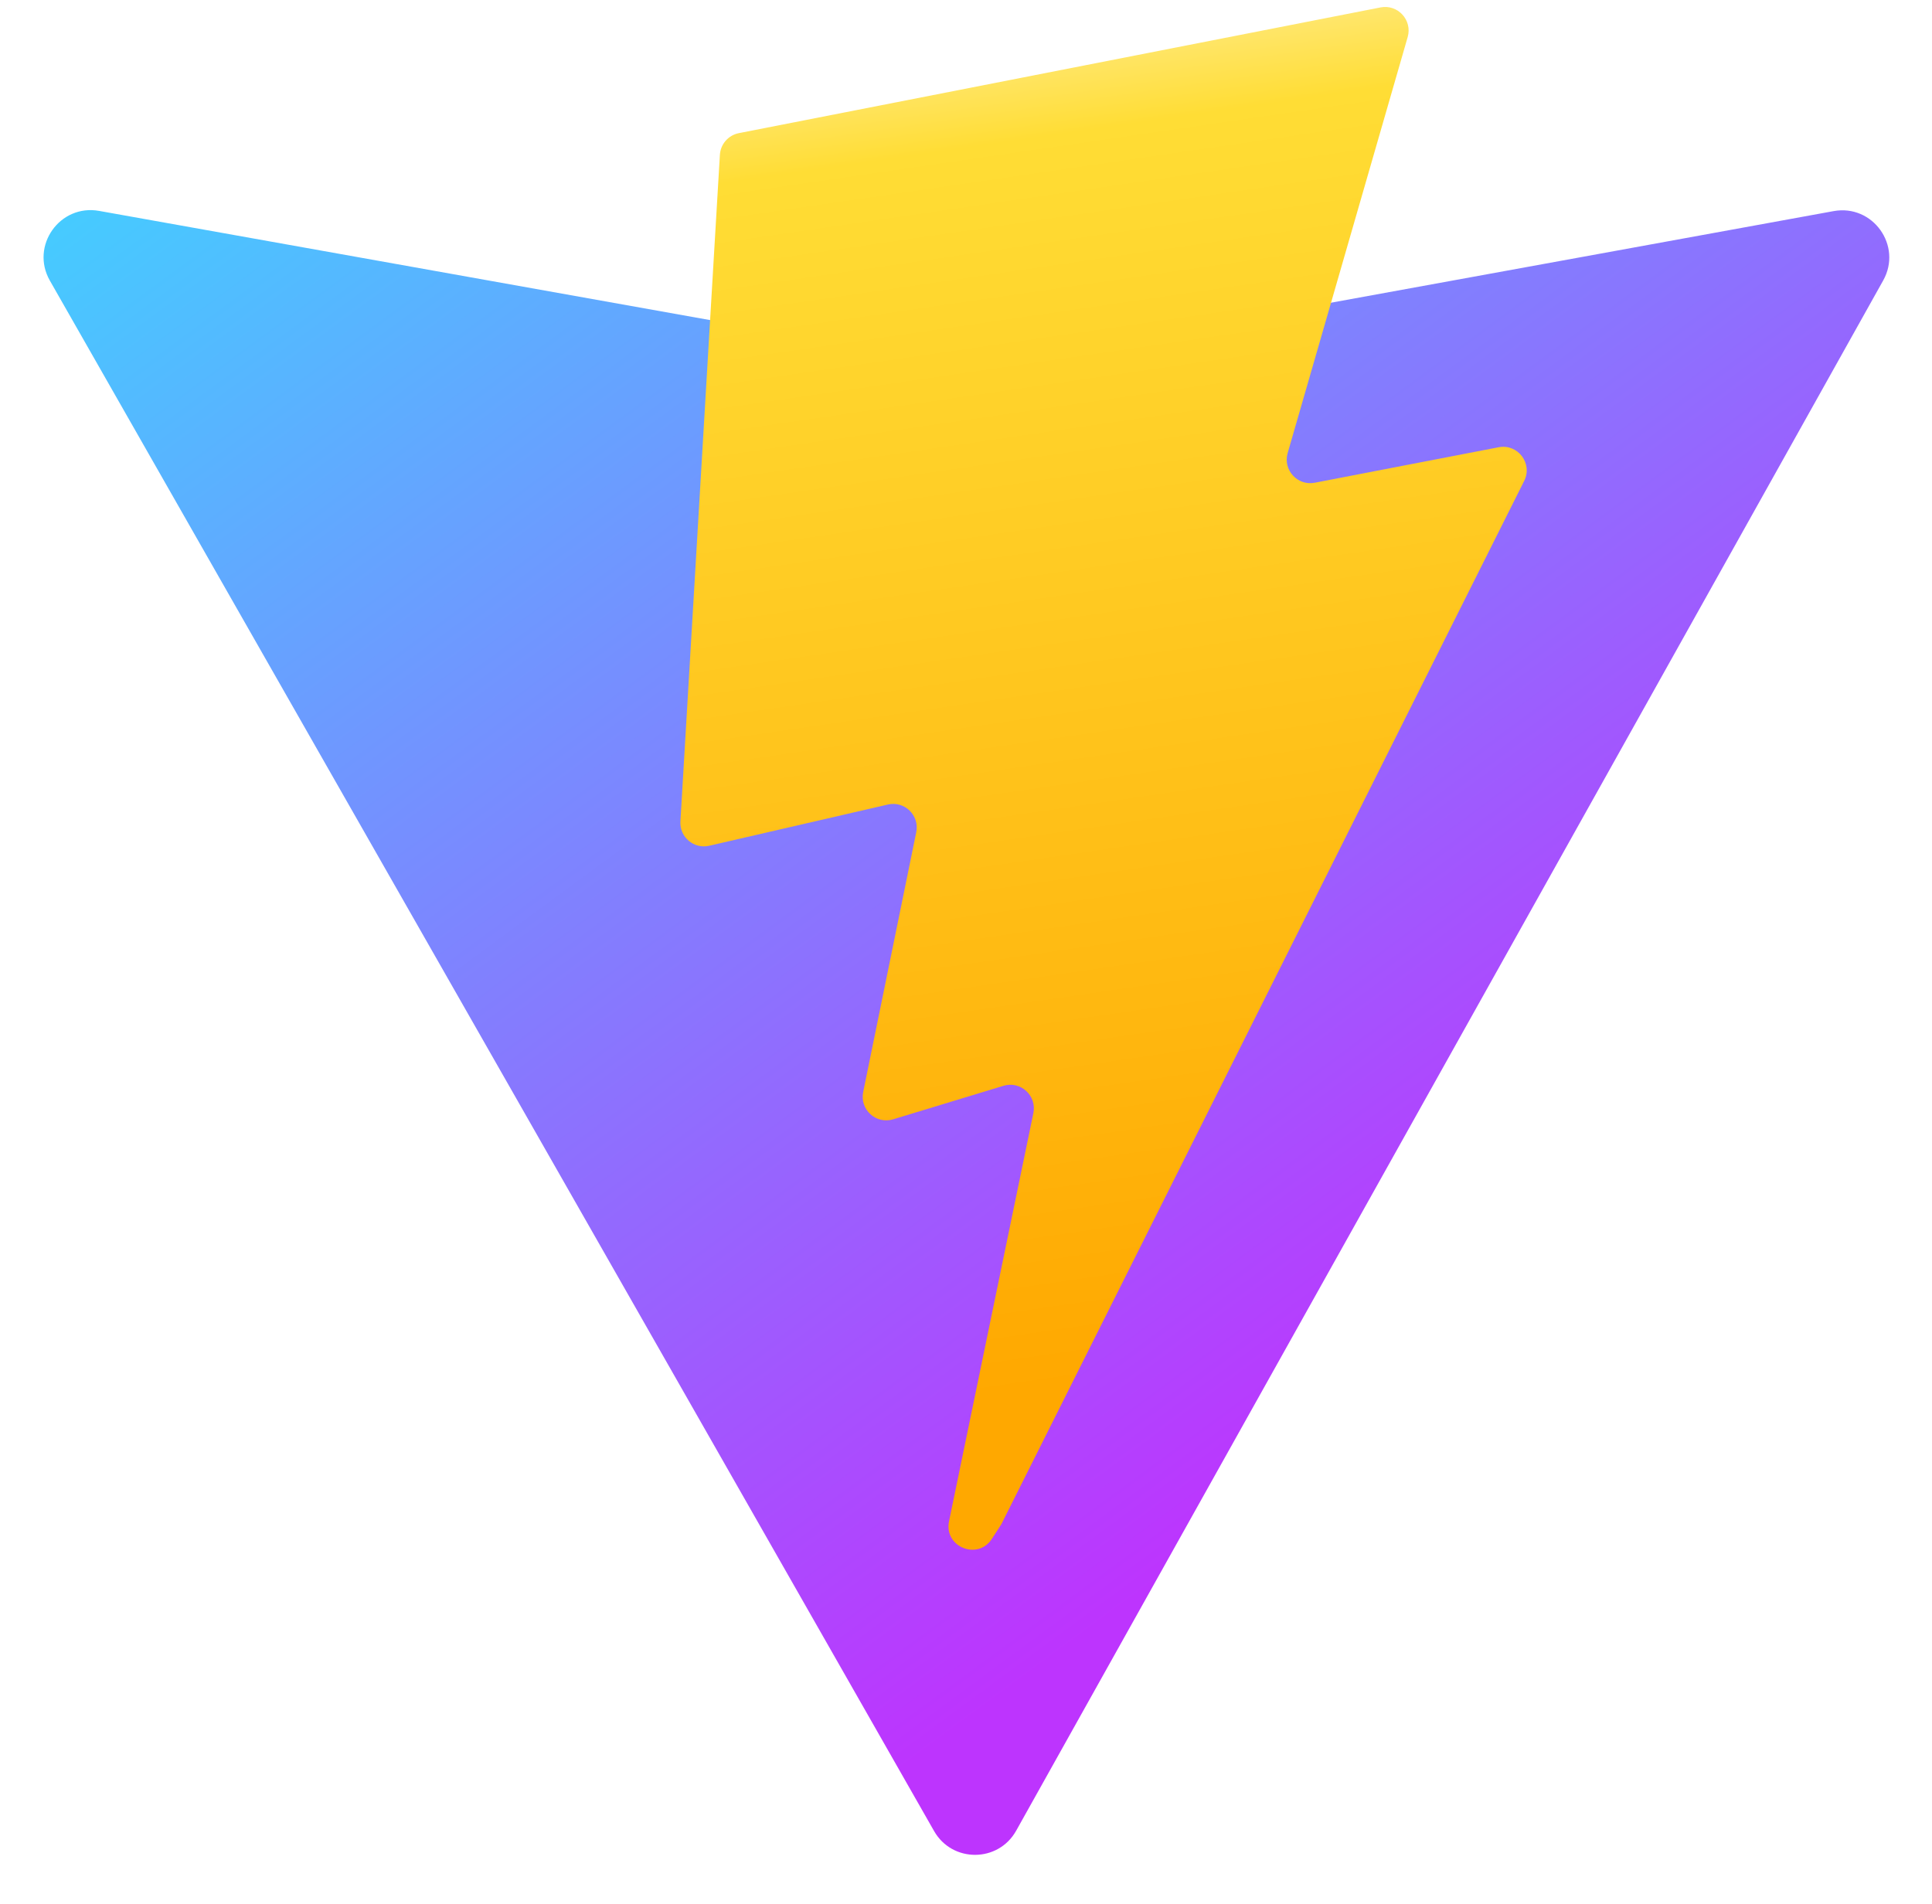
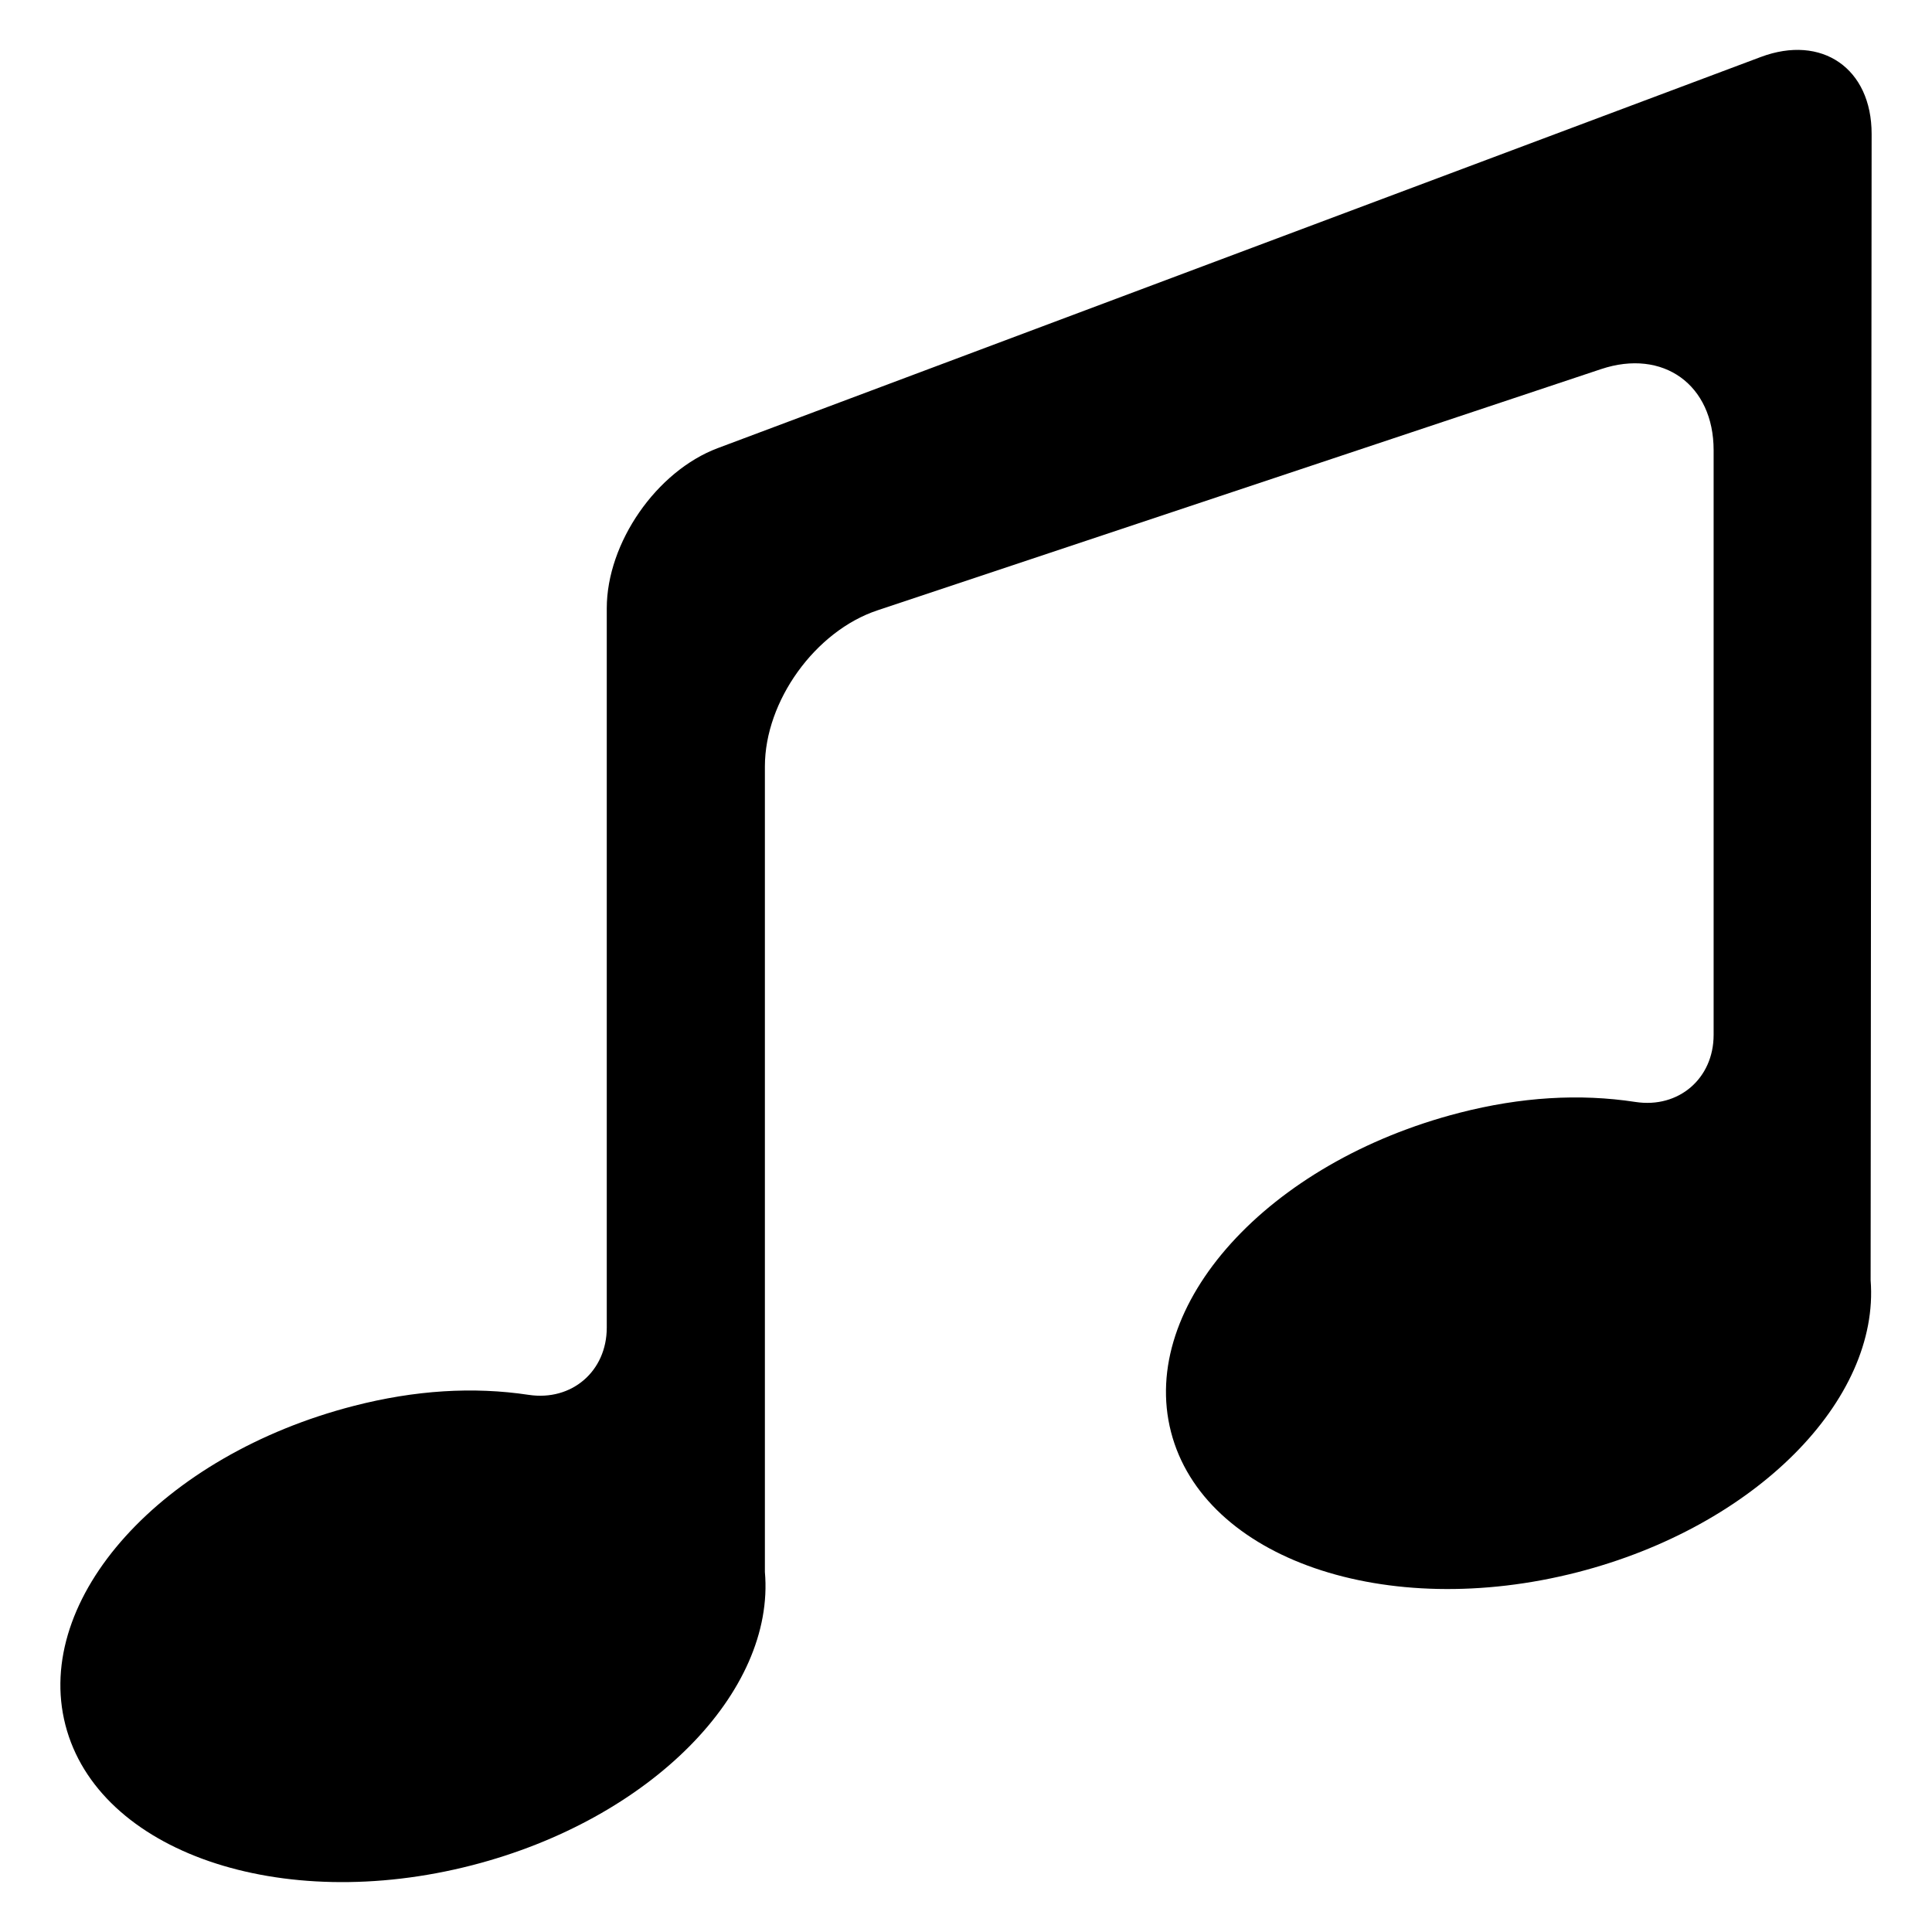
- <svg xmlns="http://www.w3.org/2000/svg" width="410" height="404" viewBox="0 0 410 404" fill="none">
-   <path d="M399.641 59.525L215.643 388.545C211.844 395.338 202.084 395.378 198.228 388.618L10.582 59.556C6.381 52.19 12.68 43.267 21.028 44.759L205.223 77.682C206.398 77.892 207.601 77.89 208.776 77.676L389.119 44.806C397.439 43.289 403.768 52.143 399.641 59.525Z" fill="url(#paint0_linear)" />
-   <path d="M292.965 1.574L156.801 28.255C154.563 28.694 152.906 30.59 152.771 32.866L144.395 174.33C144.198 177.662 147.258 180.248 150.51 179.498L188.42 170.749C191.967 169.931 195.172 173.055 194.443 176.622L183.18 231.775C182.422 235.487 185.907 238.661 189.532 237.56L212.947 230.446C216.577 229.344 220.065 232.527 219.297 236.242L201.398 322.875C200.278 328.294 207.486 331.249 210.492 326.603L212.5 323.5L323.454 102.072C325.312 98.365 322.108 94.137 318.036 94.923L279.014 102.454C275.347 103.161 272.227 99.746 273.262 96.158L298.731 7.867C299.767 4.273 296.636 0.855 292.965 1.574Z" fill="url(#paint1_linear)" />
+ <svg xmlns="http://www.w3.org/2000/svg" width="64pt" height="64pt" viewBox="0 0 64 64" style="isolation:isolate">
  <defs>
-     <linearGradient id="paint0_linear" x1="6" y1="33" x2="235" y2="344" gradientUnits="userSpaceOnUse">
-       <stop stop-color="#41D1FF" />
-       <stop offset="1" stop-color="#BD34FE" />
-     </linearGradient>
-     <linearGradient id="paint1_linear" x1="194.651" y1="8.818" x2="236.076" y2="292.989" gradientUnits="userSpaceOnUse">
-       <stop stop-color="#FFEA83" />
-       <stop offset="0.083" stop-color="#FFDD35" />
-       <stop offset="1" stop-color="#FFA800" />
-     </linearGradient>
+     <clipPath id="a">
+       <rect width="64" height="64" />
+     </clipPath>
  </defs>
+   <g clip-path="url(#a)">
+     <path d=" M 25.338 52.073 L 25.338 25.389 C 25.338 23.221 27.008 20.904 29.065 20.219 L 53.039 12.227 C 55.096 11.542 56.766 12.745 56.766 14.913 L 56.766 34.282 C 56.766 35.728 55.606 36.723 54.177 36.504 Q 51.396 36.078 48.345 36.863 C 41.991 38.499 37.71 43.236 38.791 47.435 C 39.872 51.635 45.908 53.716 52.262 52.081 C 58.164 50.562 62.277 46.367 61.967 42.412 L 62 4.438 C 62.002 2.269 60.355 1.127 58.325 1.889 L 23.779 14.844 C 21.748 15.605 20.1 17.983 20.1 20.151 L 20.1 43.978 C 20.1 45.424 18.94 46.422 17.511 46.206 Q 14.755 45.791 11.721 46.572 C 5.367 48.207 1.086 52.944 2.167 57.144 C 3.248 61.343 9.284 63.425 15.638 61.789 C 21.563 60.264 25.686 56.041 25.338 52.073 Z " />
+   </g>
</svg>
